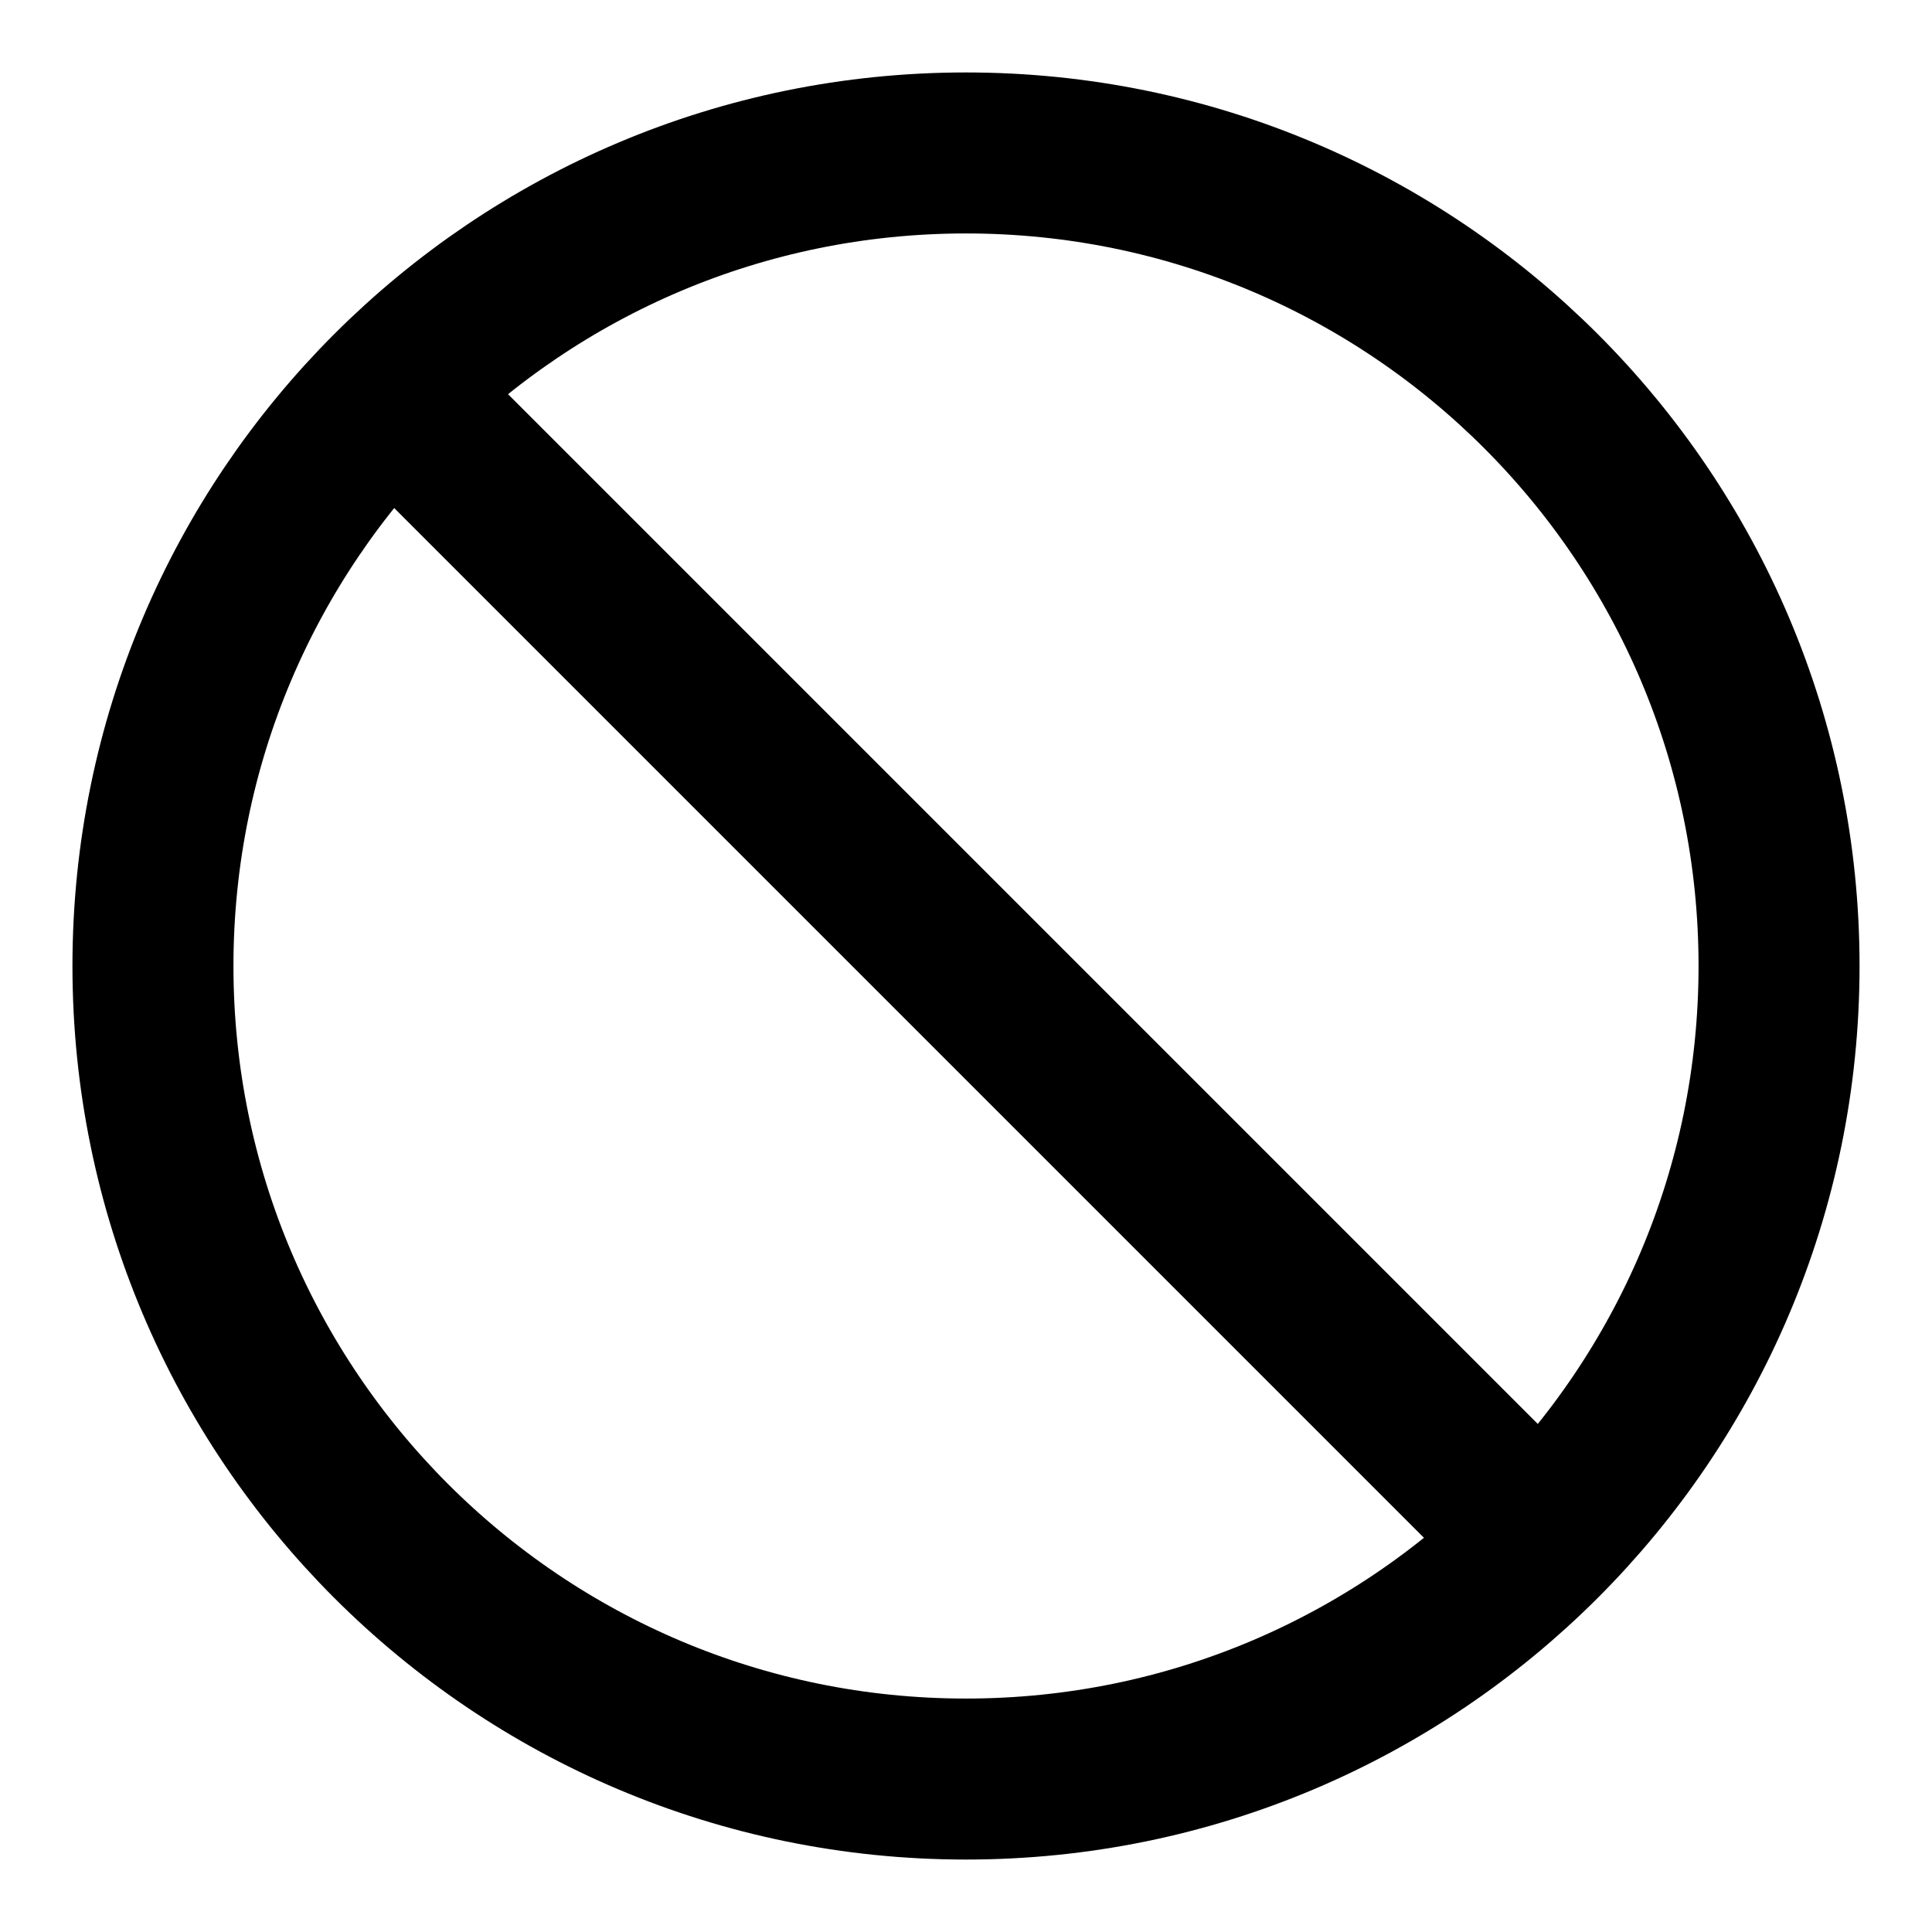
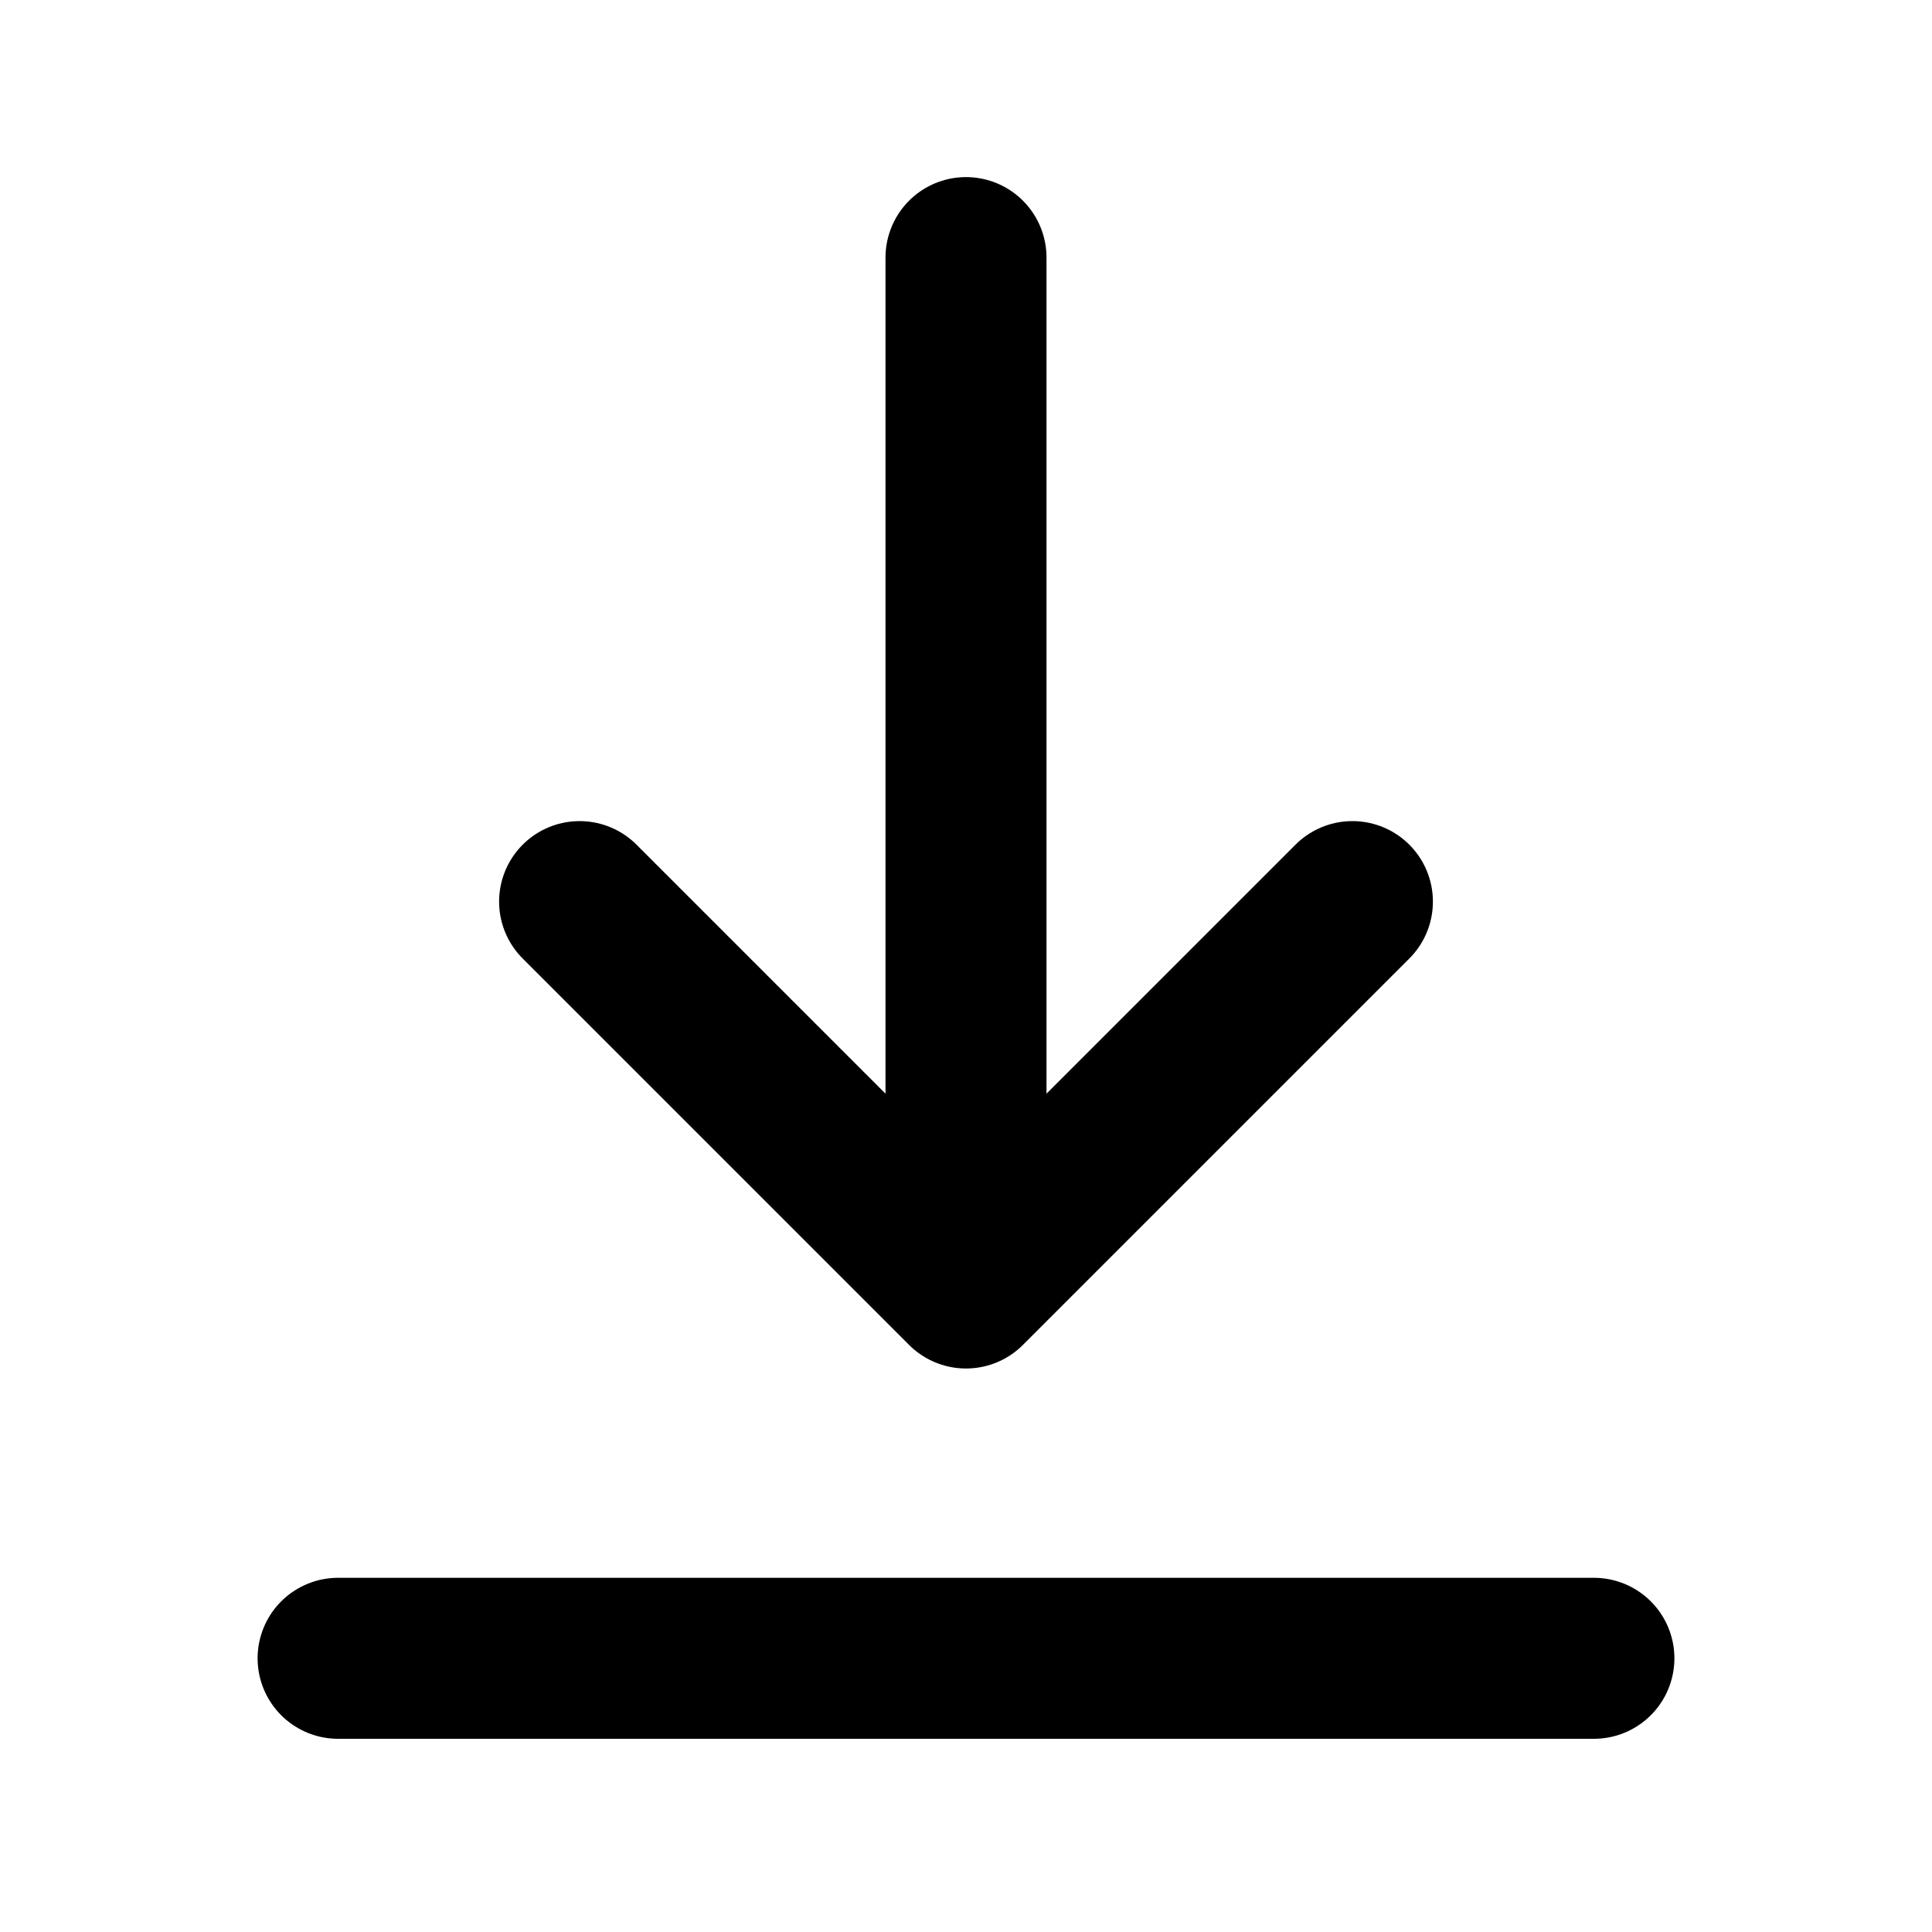
<svg xmlns="http://www.w3.org/2000/svg" viewBox="0 0 24 24" fill="none" stroke="currentColor" stroke-width="2" stroke-linecap="round" stroke-linejoin="round" aria-hidden="true">
-   <circle cx="12" cy="12" r="10.1" />
-   <path d="M5.2 5.2 18.8 18.8" />
+   <path d="M12 3.2v12.4" />
+   <path d="m7.2 11.2 4.8 4.8 4.8-4.8" />
+   <path d="M4.2 20.6h15.6" />
</svg>
